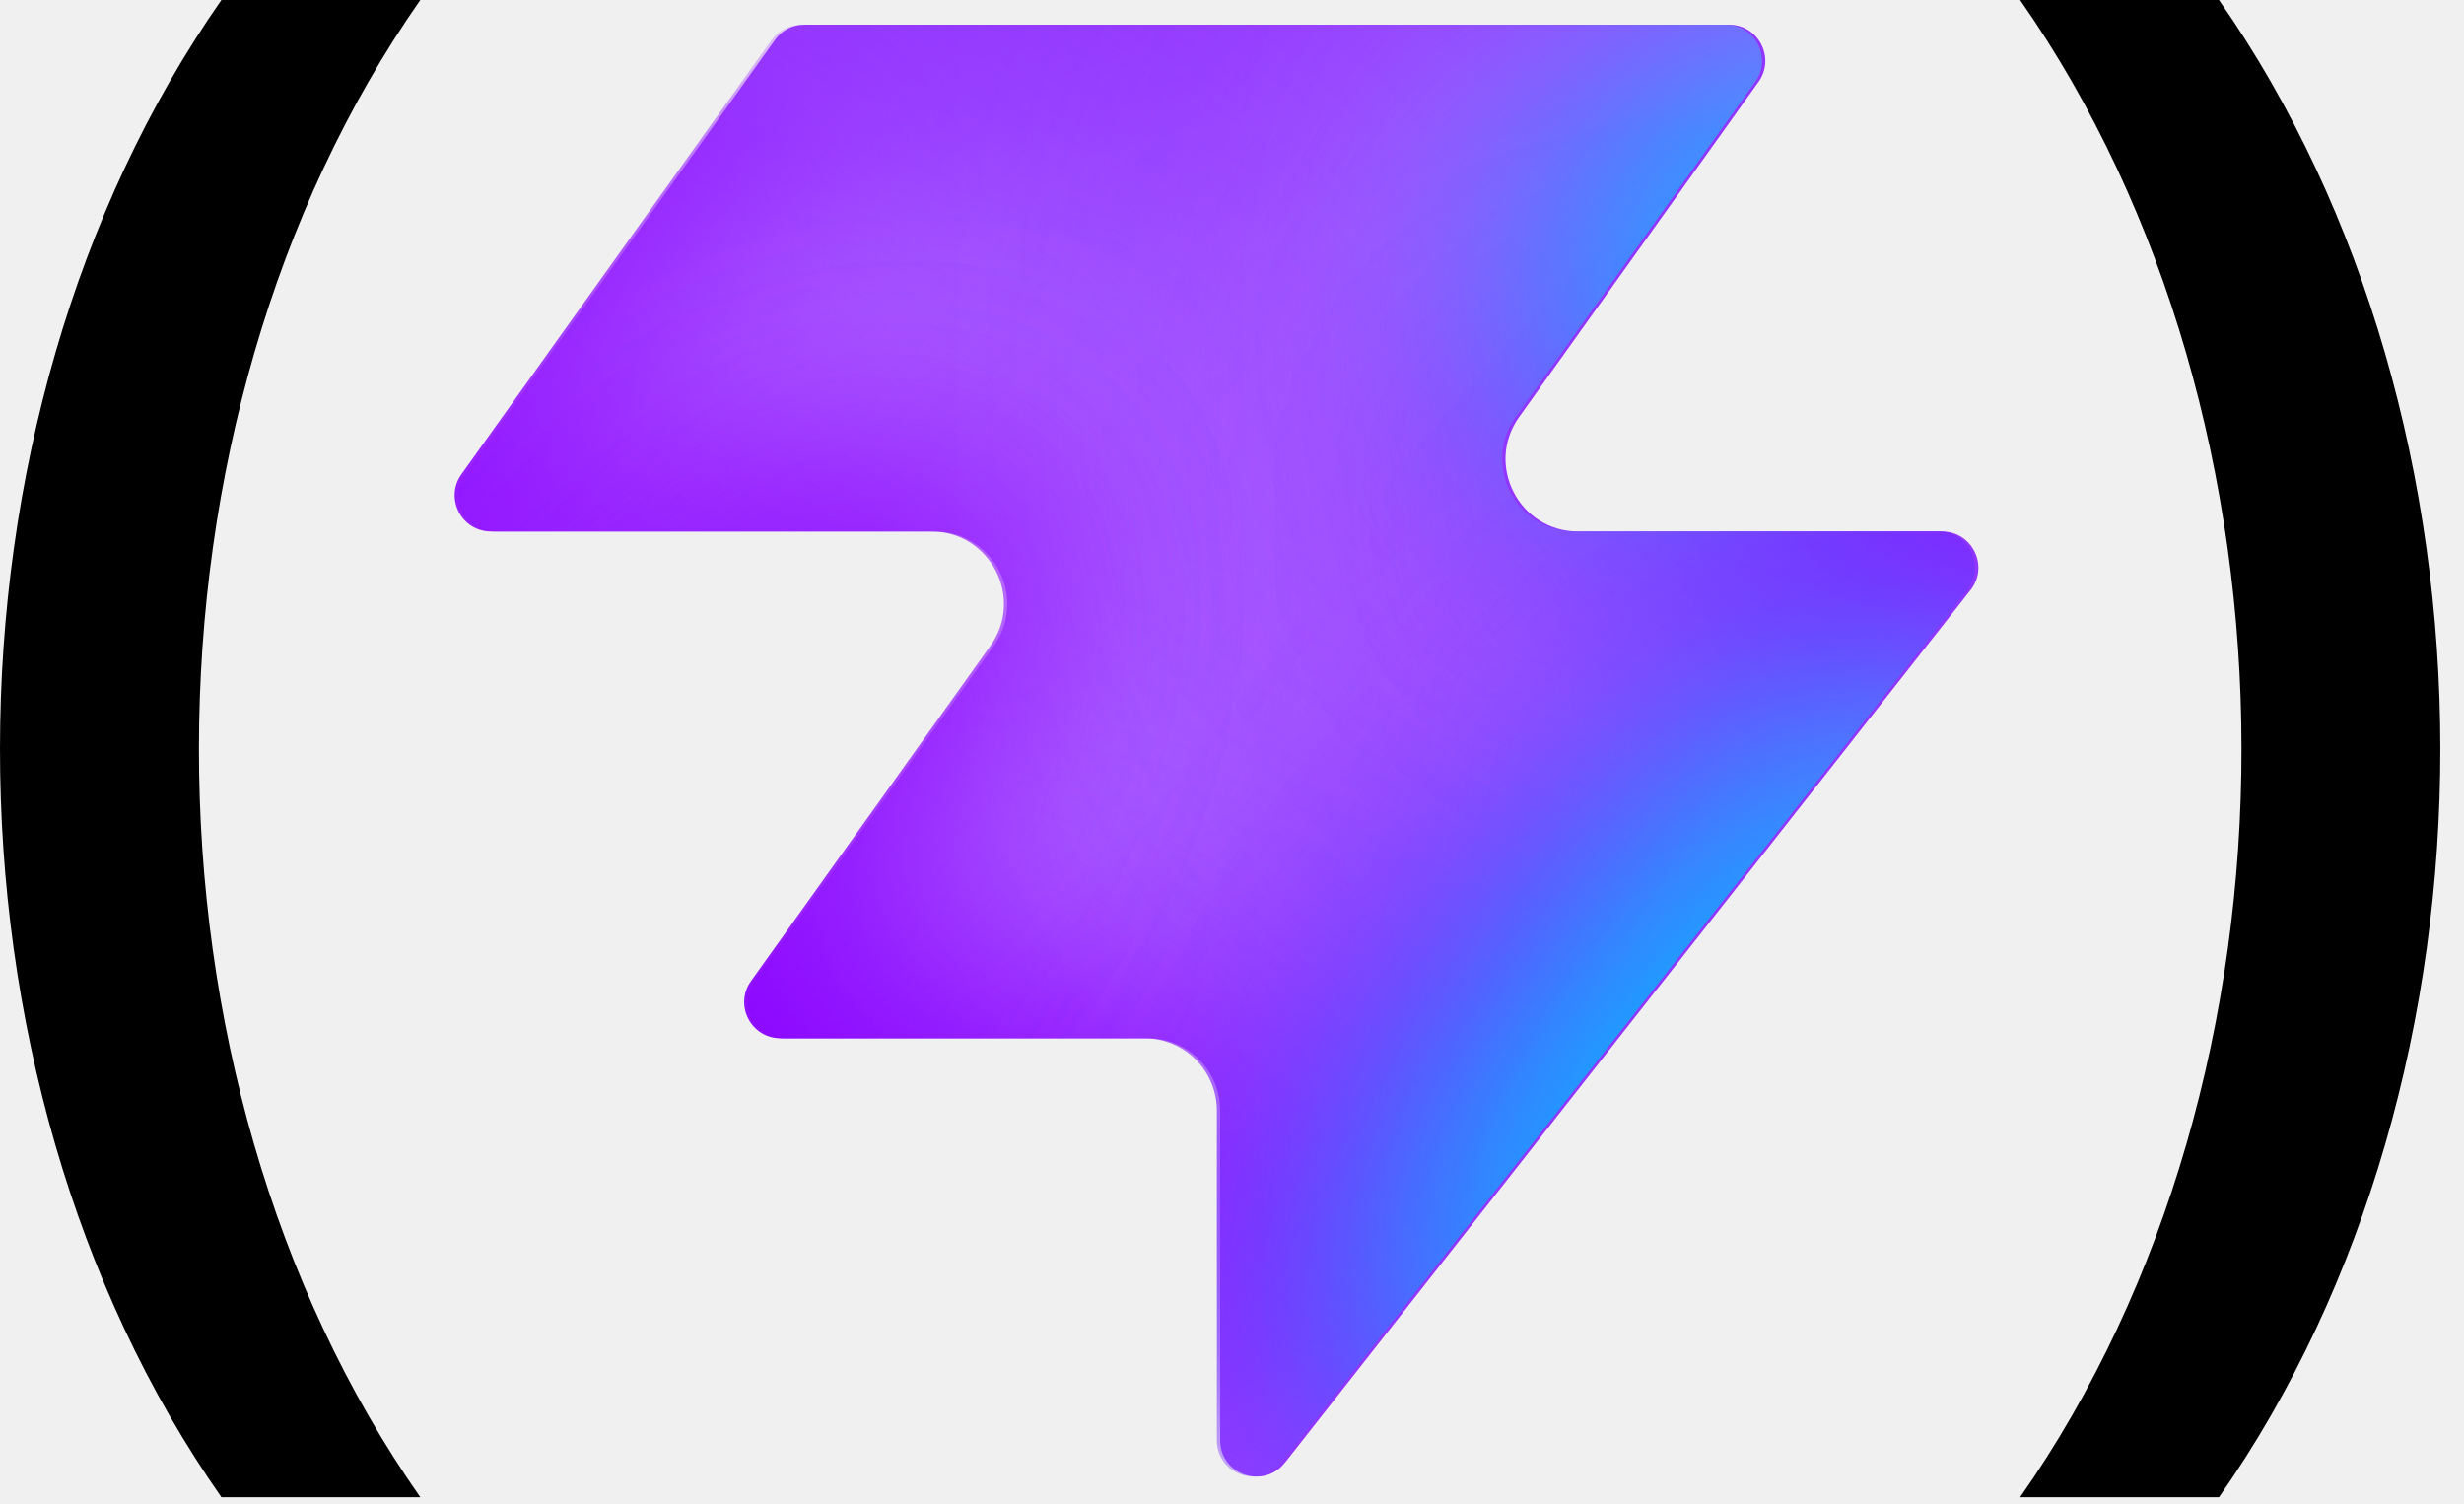
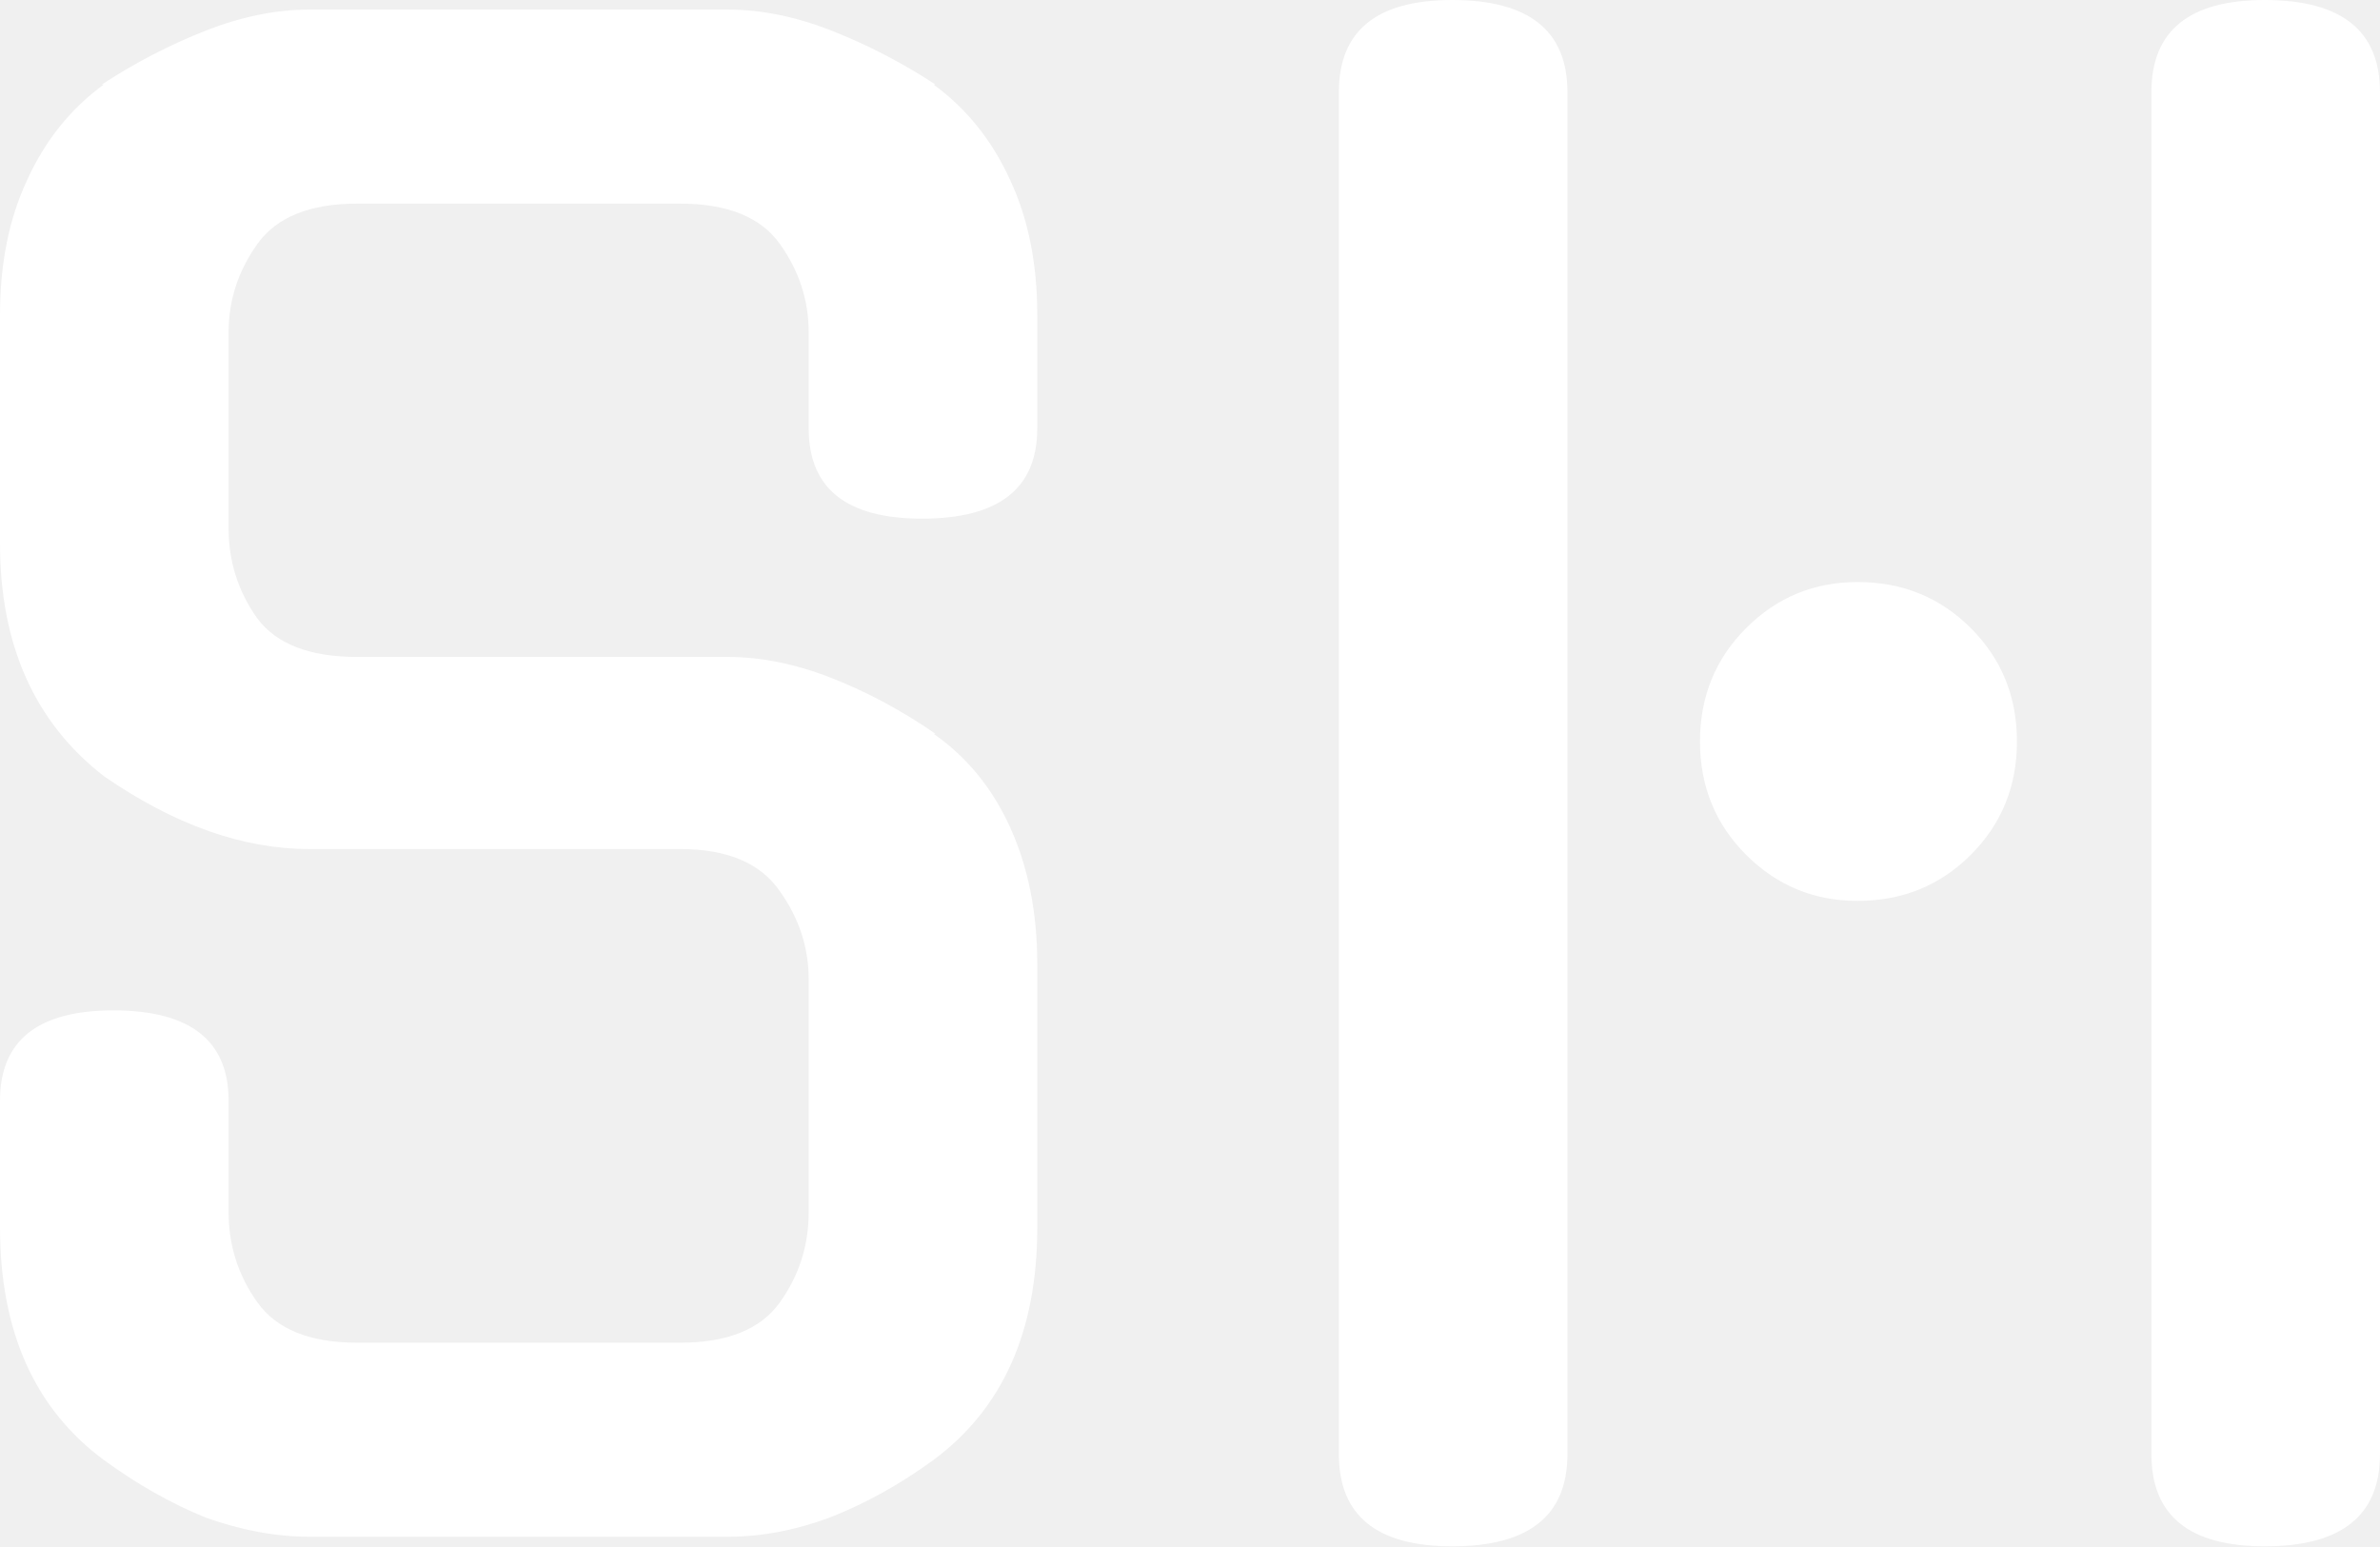
- <svg xmlns="http://www.w3.org/2000/svg" width="77" height="47" fill="none" aria-labelledby="vite-logo-title" viewBox="0 0 77 47">
-   <style>.parenthesis{fill:#000}@media (prefers-color-scheme:dark){.parenthesis{fill:#fff}}</style>
-   <path fill="#9135ff" d="M40.151 45.71c-.663.844-2.02.374-2.02-.699V34.708a2.26 2.26 0 0 0-2.262-2.262H24.493c-.92 0-1.457-1.04-.92-1.788l7.479-10.471c1.07-1.498 0-3.578-1.842-3.578H15.443c-.92 0-1.456-1.04-.92-1.788l9.696-13.576c.213-.297.556-.474.92-.474h28.894c.92 0 1.456 1.04.92 1.788l-7.48 10.472c-1.07 1.497 0 3.578 1.842 3.578h11.376c.944 0 1.474 1.087.89 1.83L40.153 45.712z" />
-   <mask id="a" width="48" height="47" x="14" y="0" maskUnits="userSpaceOnUse" style="mask-type:alpha">
-     <path fill="#000" d="M40.047 45.71c-.663.843-2.02.374-2.02-.699V34.708a2.26 2.26 0 0 0-2.262-2.262H24.389c-.92 0-1.457-1.04-.92-1.788l7.479-10.472c1.07-1.497 0-3.578-1.842-3.578H15.34c-.92 0-1.456-1.04-.92-1.788l9.696-13.575c.213-.297.556-.474.92-.474H53.93c.92 0 1.456 1.04.92 1.788L47.37 13.03c-1.07 1.498 0 3.578 1.842 3.578h11.376c.944 0 1.474 1.088.89 1.831L40.049 45.712z" />
-   </mask>
-   <g mask="url(#a)">
-     <g filter="url(#b)">
-       <ellipse cx="5.508" cy="14.704" fill="#eee6ff" rx="5.508" ry="14.704" transform="rotate(269.814 20.96 11.29)scale(-1 1)" />
-     </g>
-     <g filter="url(#c)">
-       <ellipse cx="10.399" cy="29.851" fill="#eee6ff" rx="10.399" ry="29.851" transform="rotate(89.814 -16.902 -8.275)scale(1 -1)" />
-     </g>
-     <g filter="url(#d)">
-       <ellipse cx="5.508" cy="30.487" fill="#8900ff" rx="5.508" ry="30.487" transform="rotate(89.814 -19.197 -7.127)scale(1 -1)" />
-     </g>
-     <g filter="url(#e)">
-       <ellipse cx="5.508" cy="30.599" fill="#8900ff" rx="5.508" ry="30.599" transform="rotate(89.814 -25.928 4.177)scale(1 -1)" />
-     </g>
-     <g filter="url(#f)">
-       <ellipse cx="5.508" cy="30.599" fill="#8900ff" rx="5.508" ry="30.599" transform="rotate(89.814 -25.738 5.52)scale(1 -1)" />
-     </g>
-     <g filter="url(#g)">
-       <ellipse cx="14.072" cy="22.078" fill="#eee6ff" rx="14.072" ry="22.078" transform="rotate(93.35 31.245 55.578)scale(-1 1)" />
-     </g>
-     <g filter="url(#h)">
-       <ellipse cx="3.47" cy="21.501" fill="#8900ff" rx="3.47" ry="21.501" transform="rotate(89.009 35.419 55.202)scale(-1 1)" />
-     </g>
-     <g filter="url(#i)">
-       <ellipse cx="3.47" cy="21.501" fill="#8900ff" rx="3.47" ry="21.501" transform="rotate(89.009 35.419 55.202)scale(-1 1)" />
-     </g>
-     <g filter="url(#j)">
-       <ellipse cx="14.592" cy="9.743" fill="#8900ff" rx="4.407" ry="29.108" transform="rotate(39.51 14.592 9.743)" />
-     </g>
-     <g filter="url(#k)">
-       <ellipse cx="61.728" cy="-5.321" fill="#8900ff" rx="4.407" ry="29.108" transform="rotate(37.892 61.728 -5.32)" />
-     </g>
-     <g filter="url(#l)">
-       <ellipse cx="55.618" cy="7.104" fill="#00c2ff" rx="5.971" ry="9.665" transform="rotate(37.892 55.618 7.104)" />
-     </g>
-     <g filter="url(#m)">
-       <ellipse cx="12.326" cy="39.103" fill="#8900ff" rx="4.407" ry="29.108" transform="rotate(37.892 12.326 39.103)" />
-     </g>
-     <g filter="url(#n)">
-       <ellipse cx="12.326" cy="39.103" fill="#8900ff" rx="4.407" ry="29.108" transform="rotate(37.892 12.326 39.103)" />
-     </g>
-     <g filter="url(#o)">
-       <ellipse cx="49.857" cy="30.678" fill="#8900ff" rx="4.407" ry="29.108" transform="rotate(37.892 49.857 30.678)" />
-     </g>
-     <g filter="url(#p)">
-       <ellipse cx="52.623" cy="33.171" fill="#00c2ff" rx="5.971" ry="15.297" transform="rotate(37.892 52.623 33.17)" />
-     </g>
+ <svg xmlns="http://www.w3.org/2000/svg" width="192.468mm" height="125.05mm" viewBox="0 0 192.468 125.05" version="1.1" id="svg1">
+   <defs id="defs1" />
+   <g id="layer1" transform="translate(-6.466177,-96.62707)">
+     <path d="m 65.34,149.754 q 4.039,0 8.388,1.709 4.35,1.709 8.388,4.505 h -0.155 q 4.039,2.796 6.214,7.612 2.175,4.816 2.175,11.029 v 21.282 q 0,12.583 -8.388,18.796 -4.039,2.951 -8.388,4.66 -4.194,1.553 -8.233,1.553 H 31.476 q -4.039,0 -8.388,-1.553 -4.194,-1.709 -8.233,-4.66 -8.388,-6.214 -8.388,-18.796 v -10.253 q 0,-7.301 9.165,-7.301 9.32,0 9.32,7.301 v 9.01 q 0,4.039 2.33,7.301 2.33,3.262 8.078,3.262 h 26.097 q 5.748,0 8.078,-3.262 2.33,-3.262 2.33,-7.301 v -18.796 q 0,-3.884 -2.33,-7.146 -2.33,-3.418 -8.078,-3.418 H 31.476 q -8.078,0 -16.621,-5.903 -8.388,-6.524 -8.388,-18.796 V 122.103 q 0,-6.214 2.175,-10.874 2.175,-4.816 6.214,-7.767 H 14.699 q 4.039,-2.641 8.388,-4.35 4.35,-1.709 8.388,-1.709 h 33.864 q 4.039,0 8.388,1.709 4.35,1.709 8.388,4.35 h -0.155 q 4.039,2.951 6.214,7.767 2.175,4.66 2.175,10.874 v 9.165 q 0,7.301 -9.32,7.301 -9.165,0 -9.165,-7.301 v -7.767 q 0,-3.884 -2.33,-7.146 -2.33,-3.262 -8.078,-3.262 H 35.36 q -5.748,0 -8.078,3.262 -2.33,3.262 -2.33,7.146 v 15.845 q 0,4.039 2.33,7.301 2.33,3.107 8.078,3.107 z M 180.448,104.083 q 0,-7.456 9.165,-7.456 9.32,0 9.32,7.456 v 110.137 q 0,7.456 -9.32,7.456 -9.165,0 -9.165,-7.456 z m -47.224,110.137 q 0,7.456 -9.32,7.456 -9.165,0 -9.165,-7.456 V 104.083 q 0,-7.456 9.165,-7.456 9.32,0 9.32,7.456 z m 36.35,-57.632 q 0,5.437 -3.728,9.165 -3.728,3.728 -9.165,3.728 -5.282,0 -9.01,-3.728 -3.728,-3.728 -3.728,-9.165 0,-5.437 3.728,-9.165 3.728,-3.728 9.01,-3.728 5.437,0 9.165,3.728 3.728,3.728 3.728,9.165 z" id="text1" style="font-size:155.341px;font-family:gugi;-inkscape-font-specification:gugi;fill:#ffffff;stroke-width:1.82" aria-label="SH" />
  </g>
-   <path d="M6.919 0c-9.198 13.166-9.252 33.575 0 46.789h6.215c-9.25-13.214-9.196-33.623 0-46.789zm62.424 0h-6.215c9.198 13.166 9.252 33.575 0 46.789h6.215c9.25-13.214 9.196-33.623 0-46.789" class="parenthesis" />
-   <defs>
-     <filter id="b" width="60.045" height="41.654" x="-5.564" y="16.92" color-interpolation-filters="sRGB" filterUnits="userSpaceOnUse">
-       <feFlood flood-opacity="0" result="BackgroundImageFix" />
-       <feBlend in="SourceGraphic" in2="BackgroundImageFix" result="shape" />
-       <feGaussianBlur result="effect1_foregroundBlur_2002_17286" stdDeviation="7.659" />
-     </filter>
-     <filter id="c" width="90.34" height="51.437" x="-40.407" y="-6.762" color-interpolation-filters="sRGB" filterUnits="userSpaceOnUse">
-       <feFlood flood-opacity="0" result="BackgroundImageFix" />
-       <feBlend in="SourceGraphic" in2="BackgroundImageFix" result="shape" />
-       <feGaussianBlur result="effect1_foregroundBlur_2002_17286" stdDeviation="7.659" />
-     </filter>
-     <filter id="d" width="79.355" height="29.4" x="-35.435" y="2.801" color-interpolation-filters="sRGB" filterUnits="userSpaceOnUse">
-       <feFlood flood-opacity="0" result="BackgroundImageFix" />
-       <feBlend in="SourceGraphic" in2="BackgroundImageFix" result="shape" />
-       <feGaussianBlur result="effect1_foregroundBlur_2002_17286" stdDeviation="4.596" />
-     </filter>
-     <filter id="e" width="79.579" height="29.4" x="-30.84" y="20.8" color-interpolation-filters="sRGB" filterUnits="userSpaceOnUse">
-       <feFlood flood-opacity="0" result="BackgroundImageFix" />
-       <feBlend in="SourceGraphic" in2="BackgroundImageFix" result="shape" />
-       <feGaussianBlur result="effect1_foregroundBlur_2002_17286" stdDeviation="4.596" />
-     </filter>
-     <filter id="f" width="79.579" height="29.4" x="-29.307" y="21.949" color-interpolation-filters="sRGB" filterUnits="userSpaceOnUse">
-       <feFlood flood-opacity="0" result="BackgroundImageFix" />
-       <feBlend in="SourceGraphic" in2="BackgroundImageFix" result="shape" />
-       <feGaussianBlur result="effect1_foregroundBlur_2002_17286" stdDeviation="4.596" />
-     </filter>
-     <filter id="g" width="74.749" height="58.852" x="29.961" y="-17.13" color-interpolation-filters="sRGB" filterUnits="userSpaceOnUse">
-       <feFlood flood-opacity="0" result="BackgroundImageFix" />
-       <feBlend in="SourceGraphic" in2="BackgroundImageFix" result="shape" />
-       <feGaussianBlur result="effect1_foregroundBlur_2002_17286" stdDeviation="7.659" />
-     </filter>
-     <filter id="h" width="61.377" height="25.362" x="37.754" y="3.055" color-interpolation-filters="sRGB" filterUnits="userSpaceOnUse">
-       <feFlood flood-opacity="0" result="BackgroundImageFix" />
-       <feBlend in="SourceGraphic" in2="BackgroundImageFix" result="shape" />
-       <feGaussianBlur result="effect1_foregroundBlur_2002_17286" stdDeviation="4.596" />
-     </filter>
-     <filter id="i" width="61.377" height="25.362" x="37.754" y="3.055" color-interpolation-filters="sRGB" filterUnits="userSpaceOnUse">
-       <feFlood flood-opacity="0" result="BackgroundImageFix" />
-       <feBlend in="SourceGraphic" in2="BackgroundImageFix" result="shape" />
-       <feGaussianBlur result="effect1_foregroundBlur_2002_17286" stdDeviation="4.596" />
-     </filter>
-     <filter id="j" width="56.045" height="63.649" x="-13.43" y="-22.082" color-interpolation-filters="sRGB" filterUnits="userSpaceOnUse">
-       <feFlood flood-opacity="0" result="BackgroundImageFix" />
-       <feBlend in="SourceGraphic" in2="BackgroundImageFix" result="shape" />
-       <feGaussianBlur result="effect1_foregroundBlur_2002_17286" stdDeviation="4.596" />
-     </filter>
-     <filter id="k" width="54.814" height="64.646" x="34.321" y="-37.644" color-interpolation-filters="sRGB" filterUnits="userSpaceOnUse">
-       <feFlood flood-opacity="0" result="BackgroundImageFix" />
-       <feBlend in="SourceGraphic" in2="BackgroundImageFix" result="shape" />
-       <feGaussianBlur result="effect1_foregroundBlur_2002_17286" stdDeviation="4.596" />
-     </filter>
-     <filter id="l" width="33.541" height="35.313" x="38.847" y="-10.552" color-interpolation-filters="sRGB" filterUnits="userSpaceOnUse">
-       <feFlood flood-opacity="0" result="BackgroundImageFix" />
-       <feBlend in="SourceGraphic" in2="BackgroundImageFix" result="shape" />
-       <feGaussianBlur result="effect1_foregroundBlur_2002_17286" stdDeviation="4.596" />
-     </filter>
-     <filter id="m" width="54.814" height="64.646" x="-15.081" y="6.78" color-interpolation-filters="sRGB" filterUnits="userSpaceOnUse">
-       <feFlood flood-opacity="0" result="BackgroundImageFix" />
-       <feBlend in="SourceGraphic" in2="BackgroundImageFix" result="shape" />
-       <feGaussianBlur result="effect1_foregroundBlur_2002_17286" stdDeviation="4.596" />
-     </filter>
-     <filter id="n" width="54.814" height="64.646" x="-15.081" y="6.78" color-interpolation-filters="sRGB" filterUnits="userSpaceOnUse">
-       <feFlood flood-opacity="0" result="BackgroundImageFix" />
-       <feBlend in="SourceGraphic" in2="BackgroundImageFix" result="shape" />
-       <feGaussianBlur result="effect1_foregroundBlur_2002_17286" stdDeviation="4.596" />
-     </filter>
-     <filter id="o" width="54.814" height="64.646" x="22.45" y="-1.645" color-interpolation-filters="sRGB" filterUnits="userSpaceOnUse">
-       <feFlood flood-opacity="0" result="BackgroundImageFix" />
-       <feBlend in="SourceGraphic" in2="BackgroundImageFix" result="shape" />
-       <feGaussianBlur result="effect1_foregroundBlur_2002_17286" stdDeviation="4.596" />
-     </filter>
-     <filter id="p" width="39.409" height="43.623" x="32.919" y="11.36" color-interpolation-filters="sRGB" filterUnits="userSpaceOnUse">
-       <feFlood flood-opacity="0" result="BackgroundImageFix" />
-       <feBlend in="SourceGraphic" in2="BackgroundImageFix" result="shape" />
-       <feGaussianBlur result="effect1_foregroundBlur_2002_17286" stdDeviation="4.596" />
-     </filter>
-   </defs>
</svg>
